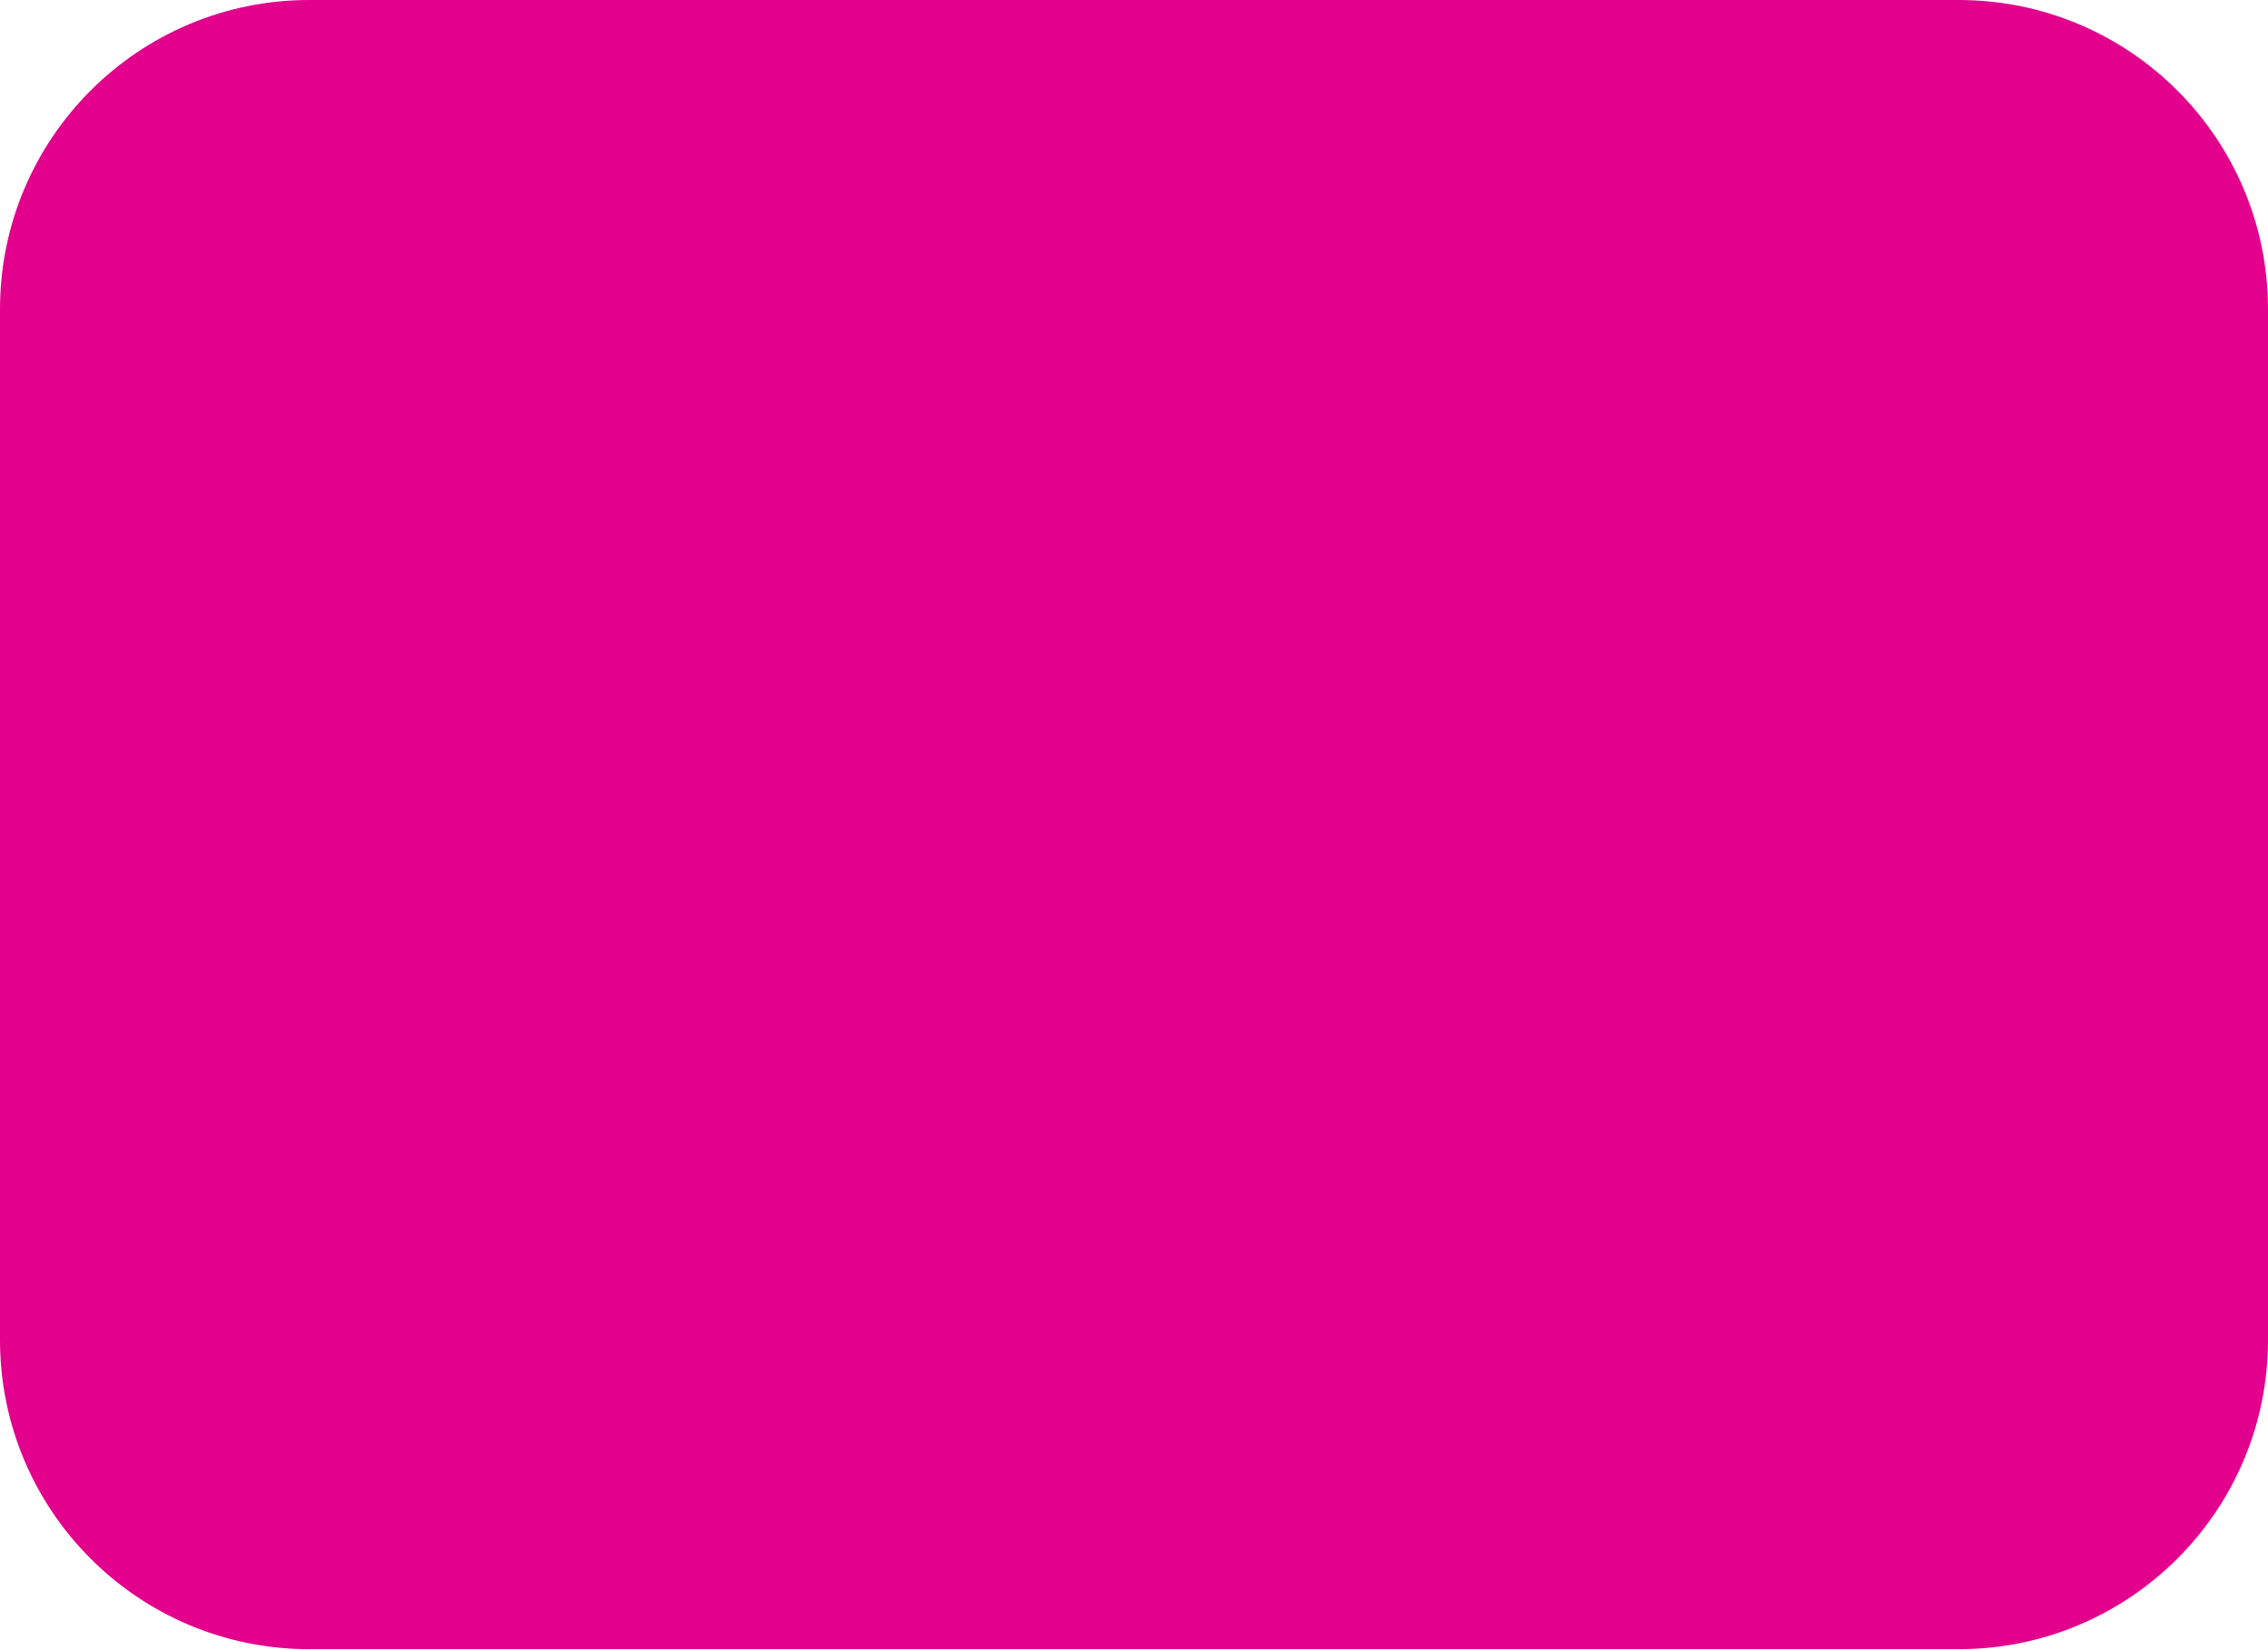
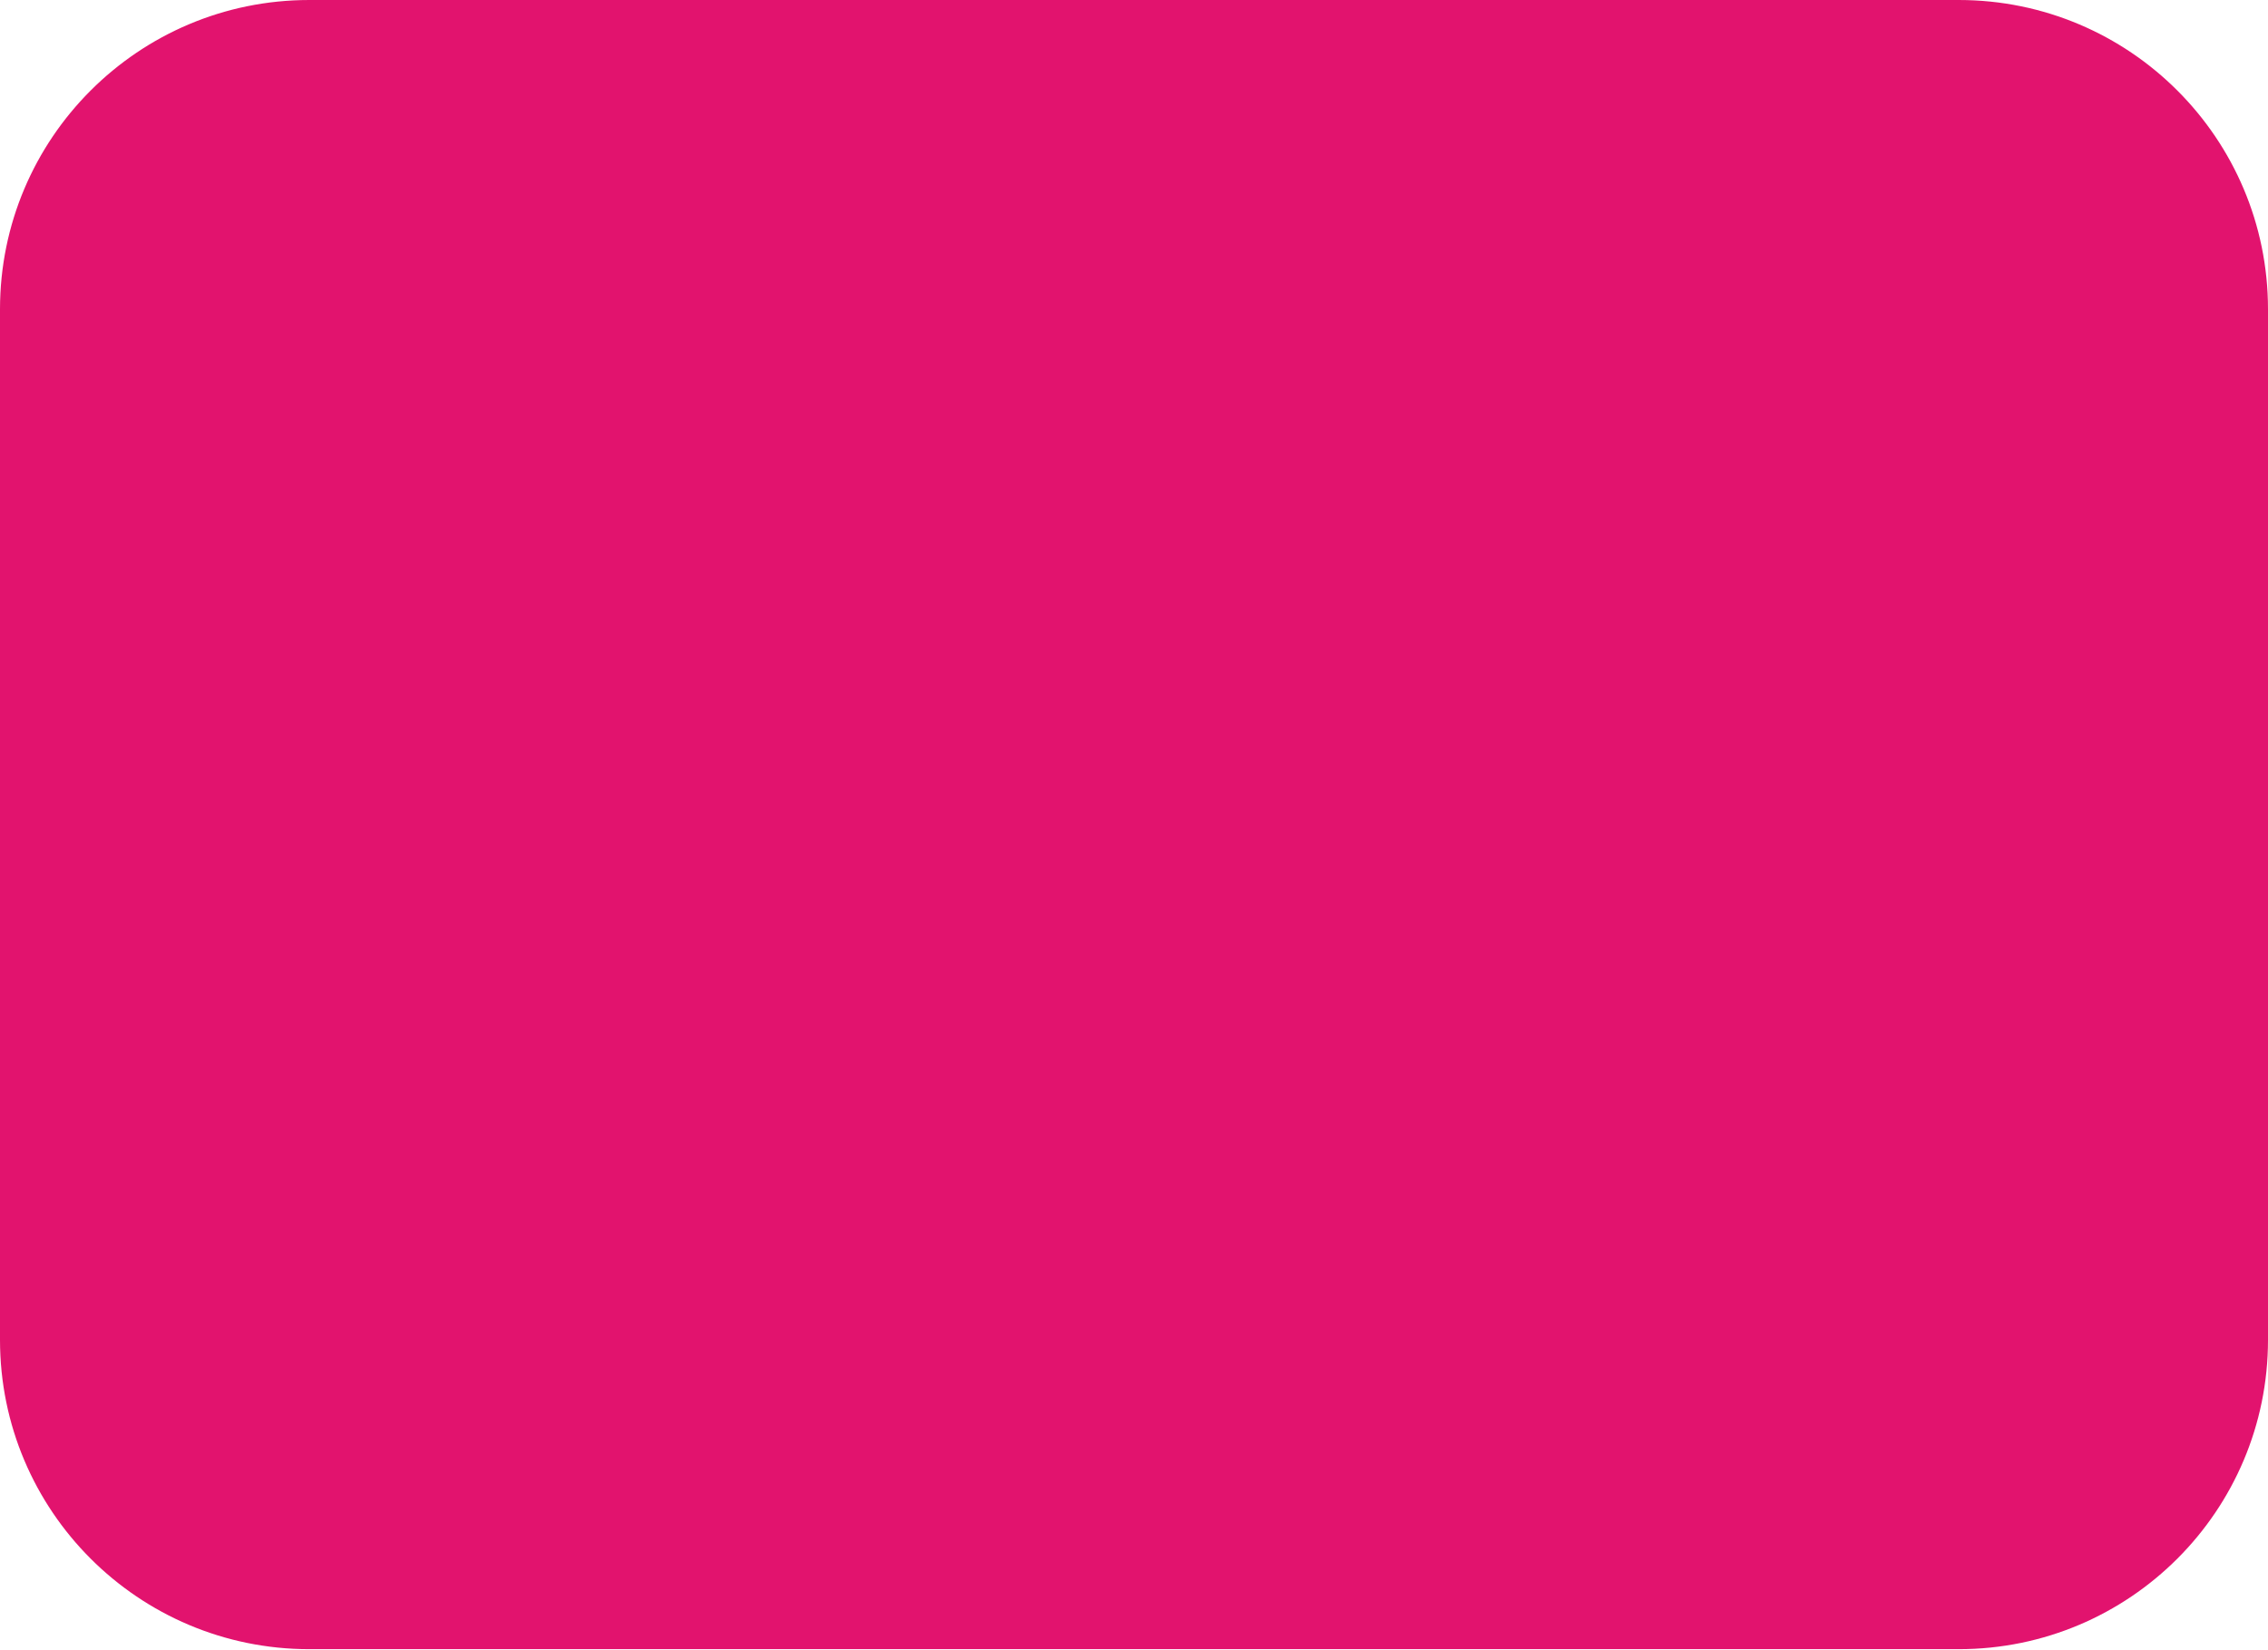
<svg xmlns="http://www.w3.org/2000/svg" preserveAspectRatio="none" overflow="visible" style="display: block;" width="15.2" height="11.054" viewBox="0 0 15.2 11.054" fill="none">
-   <path id="Vector" d="M13.127 0H2.073C0.928 0 0 0.928 0 2.073V8.981C0 10.126 0.928 11.054 2.073 11.054H13.127C14.272 11.054 15.2 10.126 15.2 8.981V2.073C15.2 0.928 14.272 0 13.127 0Z" fill="#E2008D" />
+   <path id="Vector" d="M13.127 0H2.073C0.928 0 0 0.928 0 2.073V8.981C0 10.126 0.928 11.054 2.073 11.054H13.127C14.272 11.054 15.2 10.126 15.2 8.981V2.073C15.2 0.928 14.272 0 13.127 0Z" fill="#E2136E" />
</svg>
